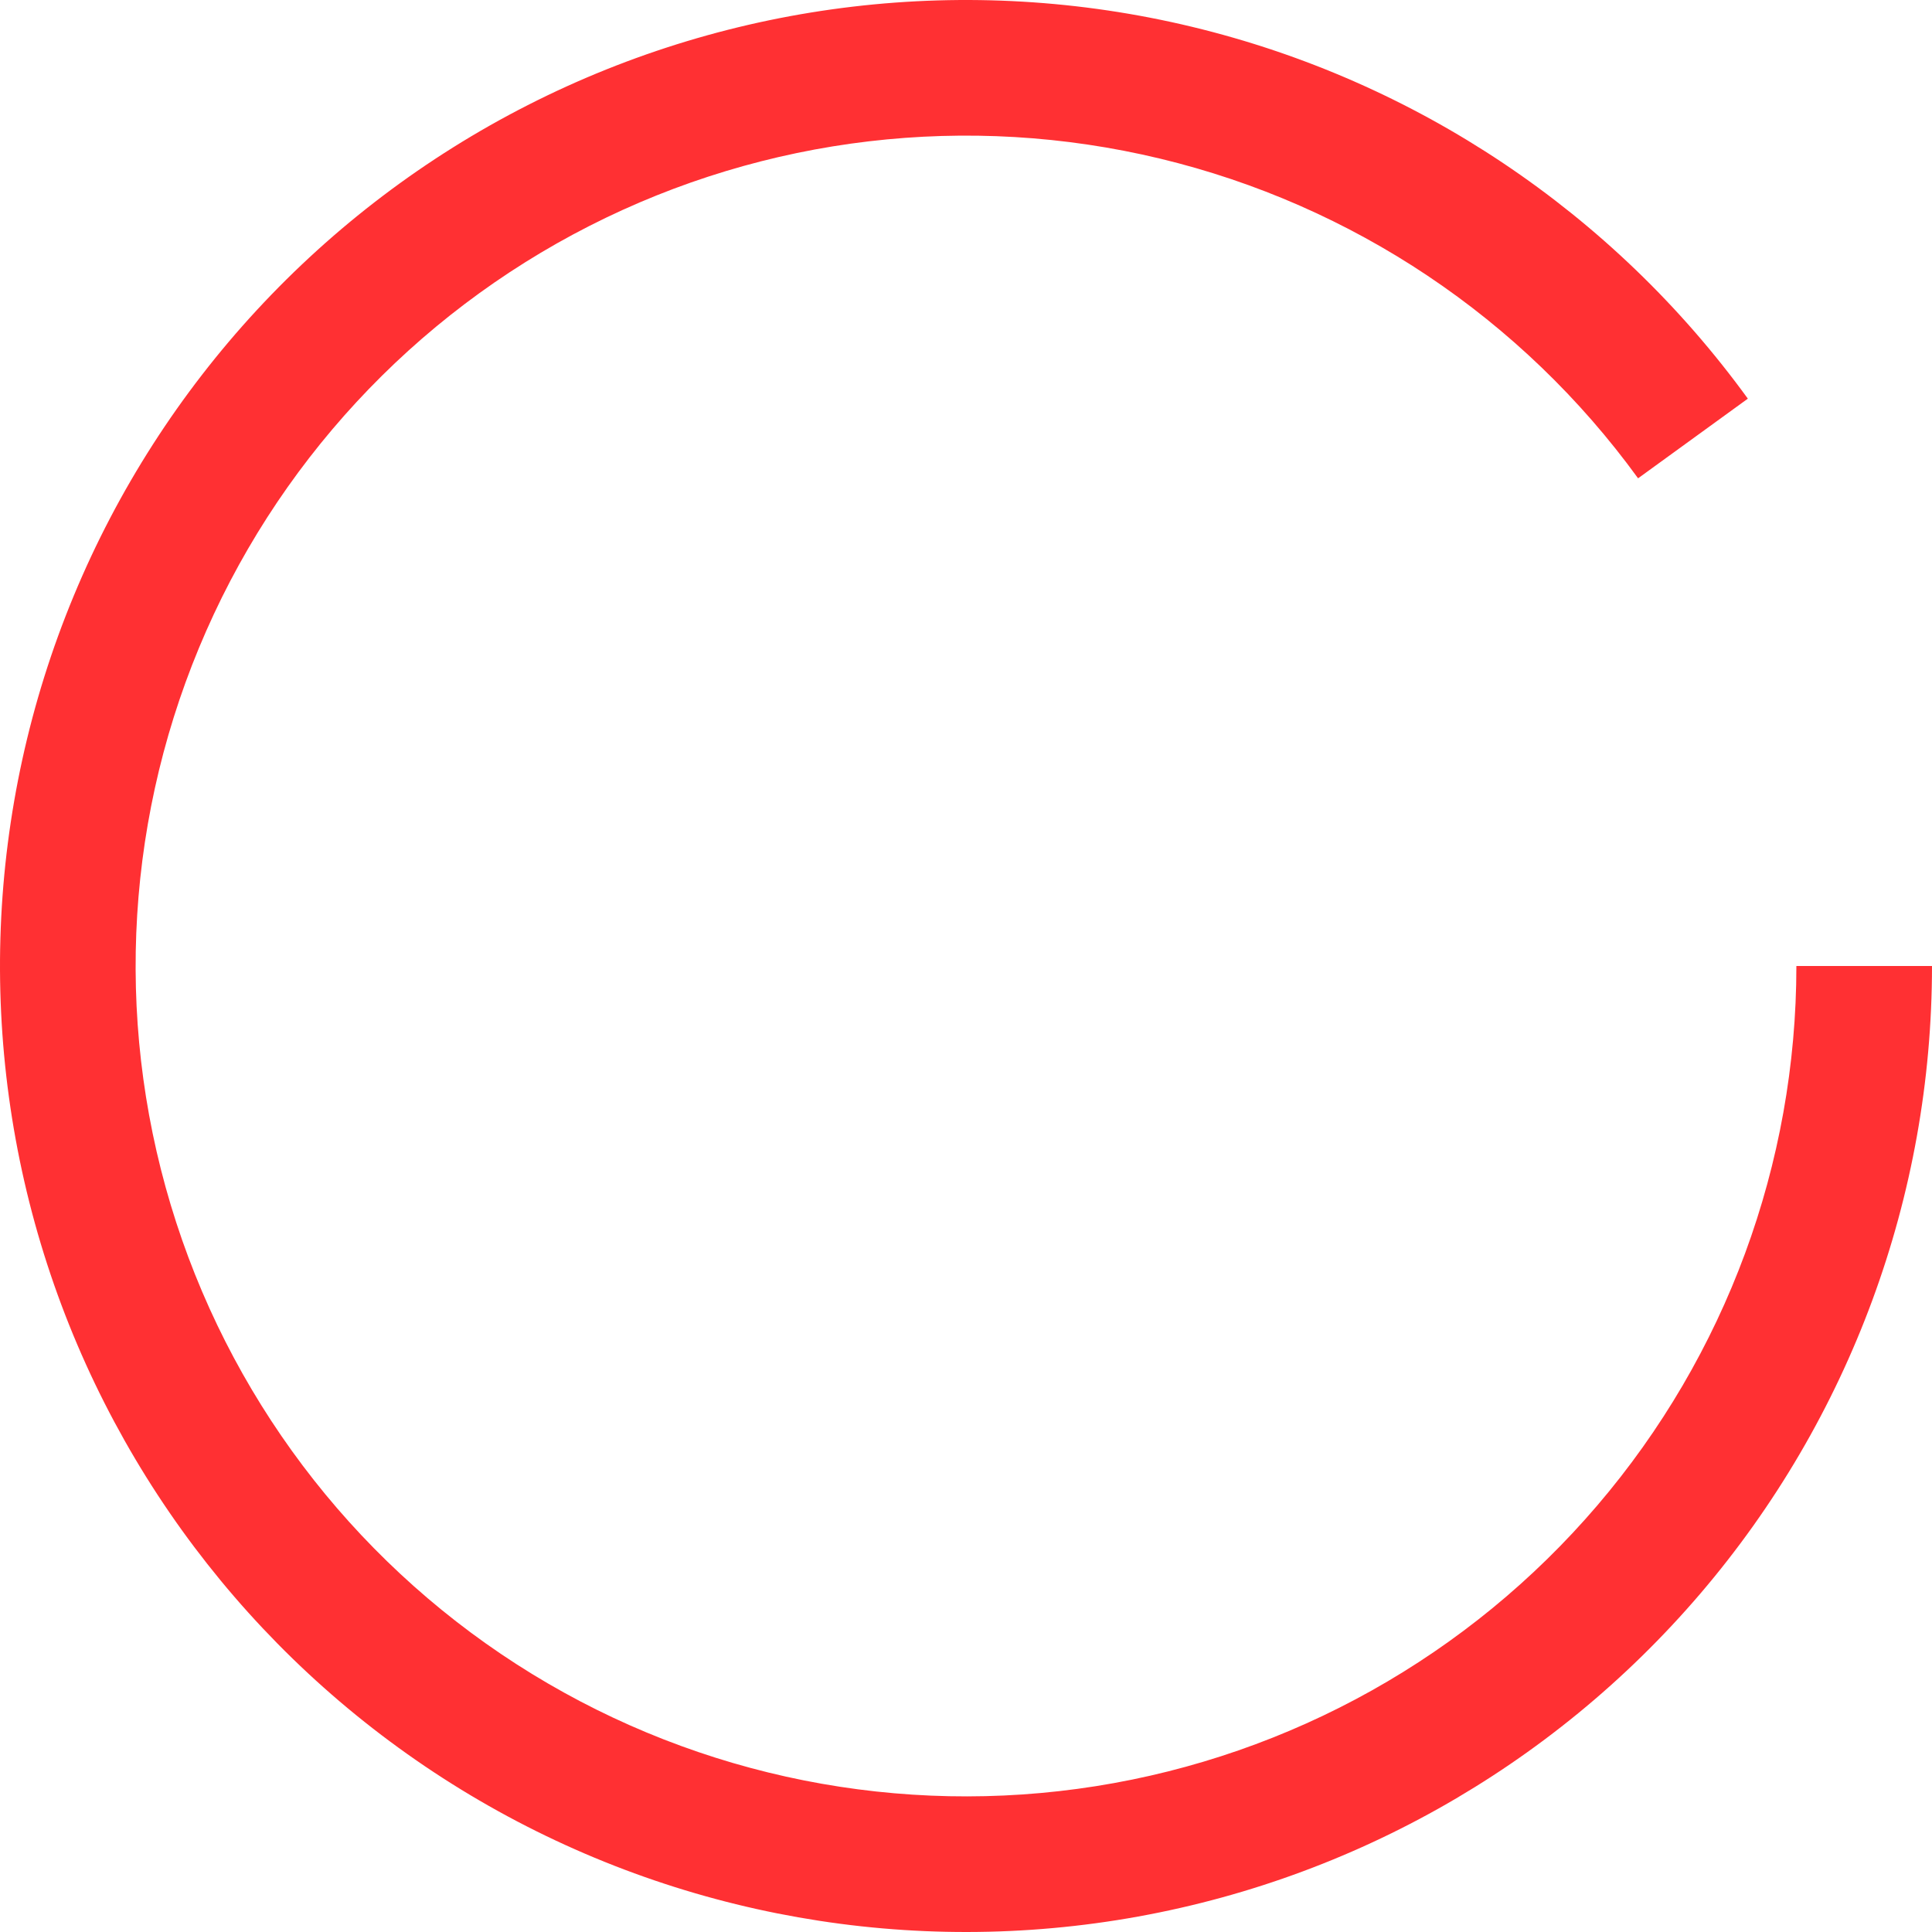
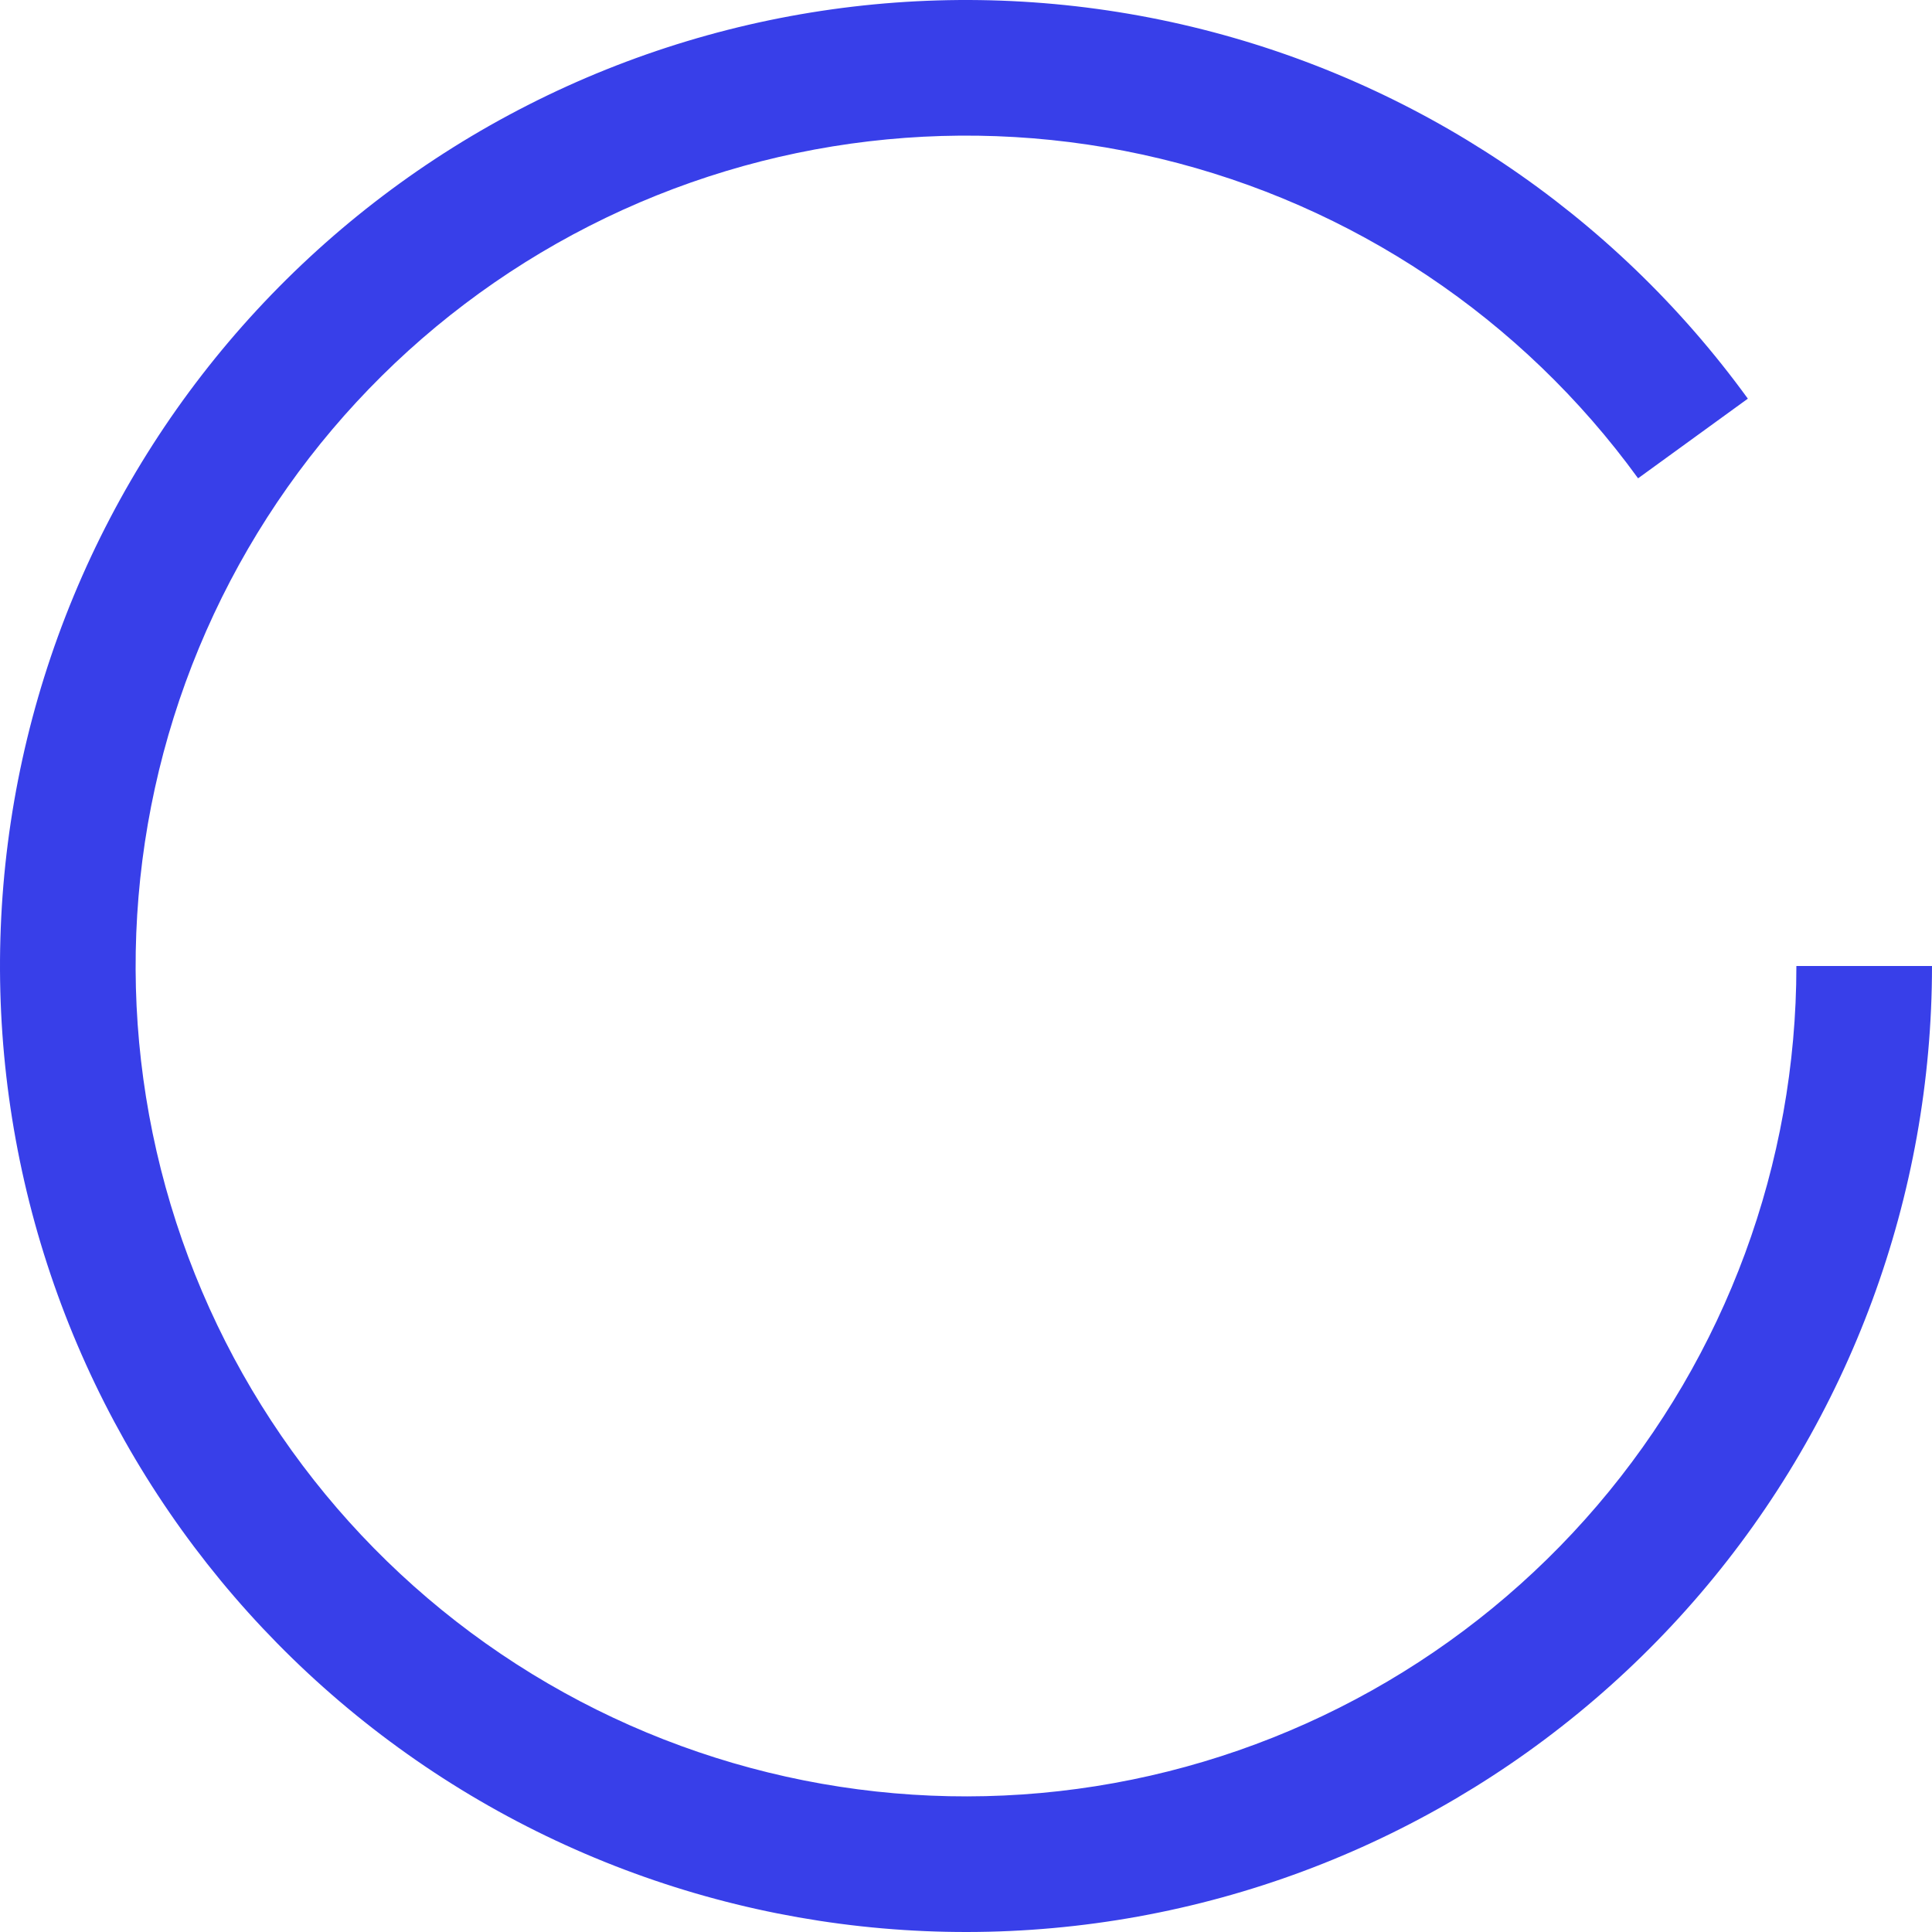
- <svg xmlns="http://www.w3.org/2000/svg" preserveAspectRatio="none" width="100%" height="100%" overflow="visible" style="display: block;" viewBox="0 0 264 264" fill="none">
-   <path id="Ellipse 286" d="M264 132C264 163.433 252.783 193.834 232.367 217.735C211.951 241.635 183.677 257.465 152.63 262.378C121.584 267.291 89.803 260.963 63.005 244.533C36.208 228.104 16.153 202.651 6.449 172.754C-3.256 142.856 -1.973 110.477 10.066 81.441C22.106 52.405 44.112 28.619 72.125 14.361C100.138 0.103 132.32 -3.69 162.881 3.663C193.442 11.017 220.375 29.035 238.836 54.475L223.837 65.359C207.968 43.49 184.815 28.002 158.545 21.681C132.275 15.36 104.612 18.621 80.531 30.877C56.451 43.133 37.535 63.58 27.185 88.539C16.836 113.499 15.733 141.332 24.075 167.032C32.417 192.732 49.657 214.611 72.692 228.734C95.727 242.857 123.046 248.297 149.734 244.074C176.422 239.851 200.727 226.243 218.276 205.698C235.826 185.153 245.468 159.02 245.468 132H264Z" fill="#FF3033" />
+ <svg xmlns="http://www.w3.org/2000/svg" preserveAspectRatio="none" overflow="visible" style="display: block;" width="264" height="264" viewBox="0 0 264 264" fill="none">
+   <path id="Ellipse 286" d="M264 132C264 163.433 252.783 193.834 232.367 217.735C211.951 241.635 183.677 257.465 152.63 262.378C121.584 267.291 89.803 260.963 63.005 244.533C36.208 228.104 16.153 202.651 6.449 172.754C-3.256 142.856 -1.973 110.477 10.066 81.441C22.106 52.405 44.112 28.619 72.125 14.361C100.138 0.103 132.32 -3.69 162.881 3.663C193.442 11.017 220.375 29.035 238.836 54.475L223.837 65.359C207.968 43.49 184.815 28.002 158.545 21.681C132.275 15.36 104.612 18.621 80.531 30.877C56.451 43.133 37.535 63.58 27.185 88.539C16.836 113.499 15.733 141.332 24.075 167.032C32.417 192.732 49.657 214.611 72.692 228.734C95.727 242.857 123.046 248.297 149.734 244.074C176.422 239.851 200.727 226.243 218.276 205.698C235.826 185.153 245.468 159.02 245.468 132H264Z" fill="#383FE9" />
</svg>
